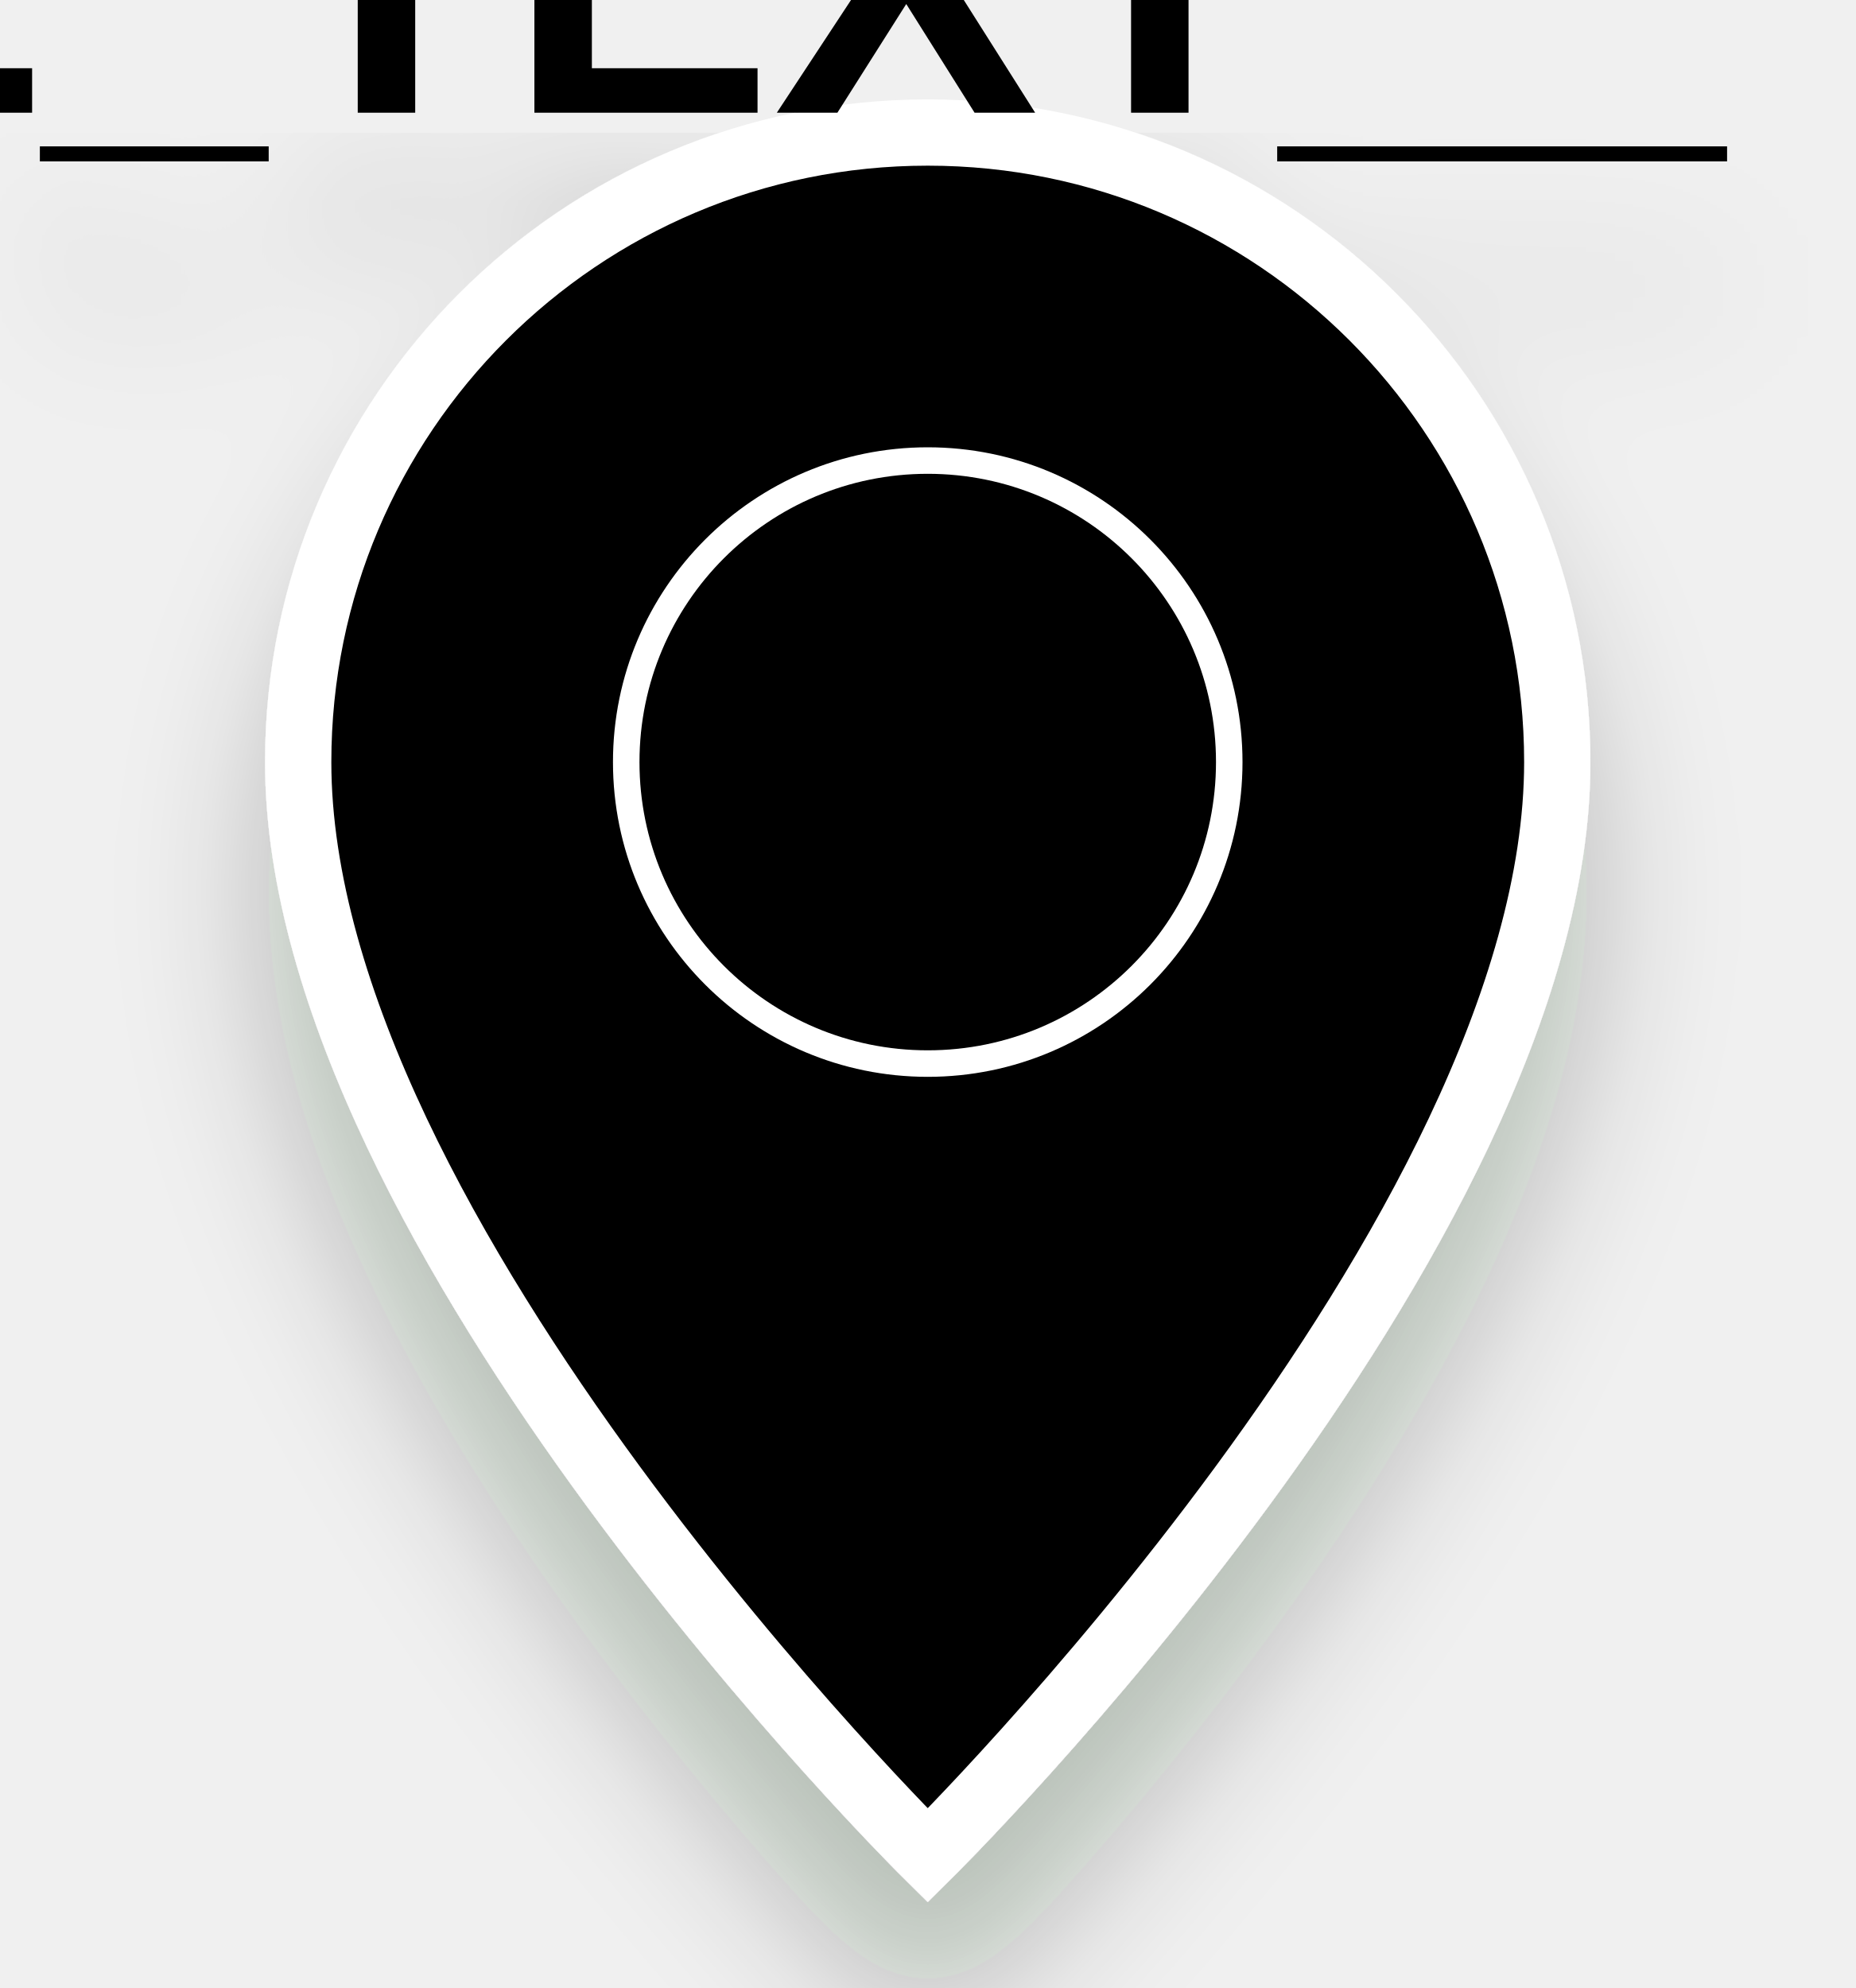
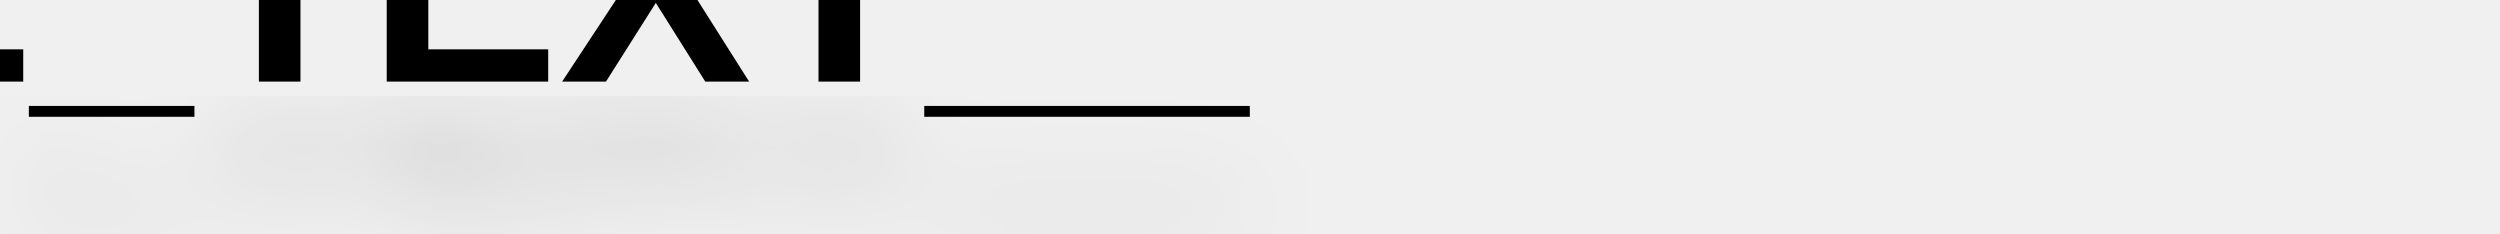
- <svg xmlns="http://www.w3.org/2000/svg" width="56" height="60" viewBox="0 0 56 60">
+ <svg xmlns="http://www.w3.org/2000/svg" width="__WIDTH__" height="__HEIGHT__" viewBox="0 0 __WIDTH__ __HEIGHT__">
  <defs>
    <filter id="marker-shadow" x="-60%" y="-60%" width="220%" height="220%">
      <feDropShadow dx="0" dy="4" stdDeviation="2.2" flood-color="#141e14" flood-opacity="0.24" />
    </filter>
  </defs>
  <g filter="url(#marker-shadow)">
-     <path d="M28 4C17.507 4 9 12.507 9 23c0 14.25 19 33 19 33s19-18.75 19-33C47 12.507 38.493 4 28 4Zm0 27.5c-4.694 0-8.5-3.806-8.5-8.5s3.806-8.5 8.5-8.5 8.5 3.806 8.5 8.5-3.806 8.5-8.5 8.5Z" fill="__FILL_COLOR__" stroke="#ffffff" stroke-width="2" />
-     <ellipse cx="28" cy="23" rx="__BADGE_RX__" ry="8.7" fill="__BADGE_FILL__" />
+     <path d="__PIN_PATH__" fill="__FILL_COLOR__" stroke="#ffffff" stroke-width="2" />
+     <circle cx="__LABEL_X__" cy="__BADGE_Y__" r="__BADGE_RADIUS__" fill="__BADGE_FILL__" />
    <text x="__LABEL_X__" y="__LABEL_Y__" fill="__LABEL_COLOR__" font-size="__LABEL_FONT_SIZE__" font-family="Arial, Helvetica, sans-serif" font-weight="700" text-anchor="middle" dominant-baseline="middle">__LABEL_TEXT__</text>
  </g>
</svg>
